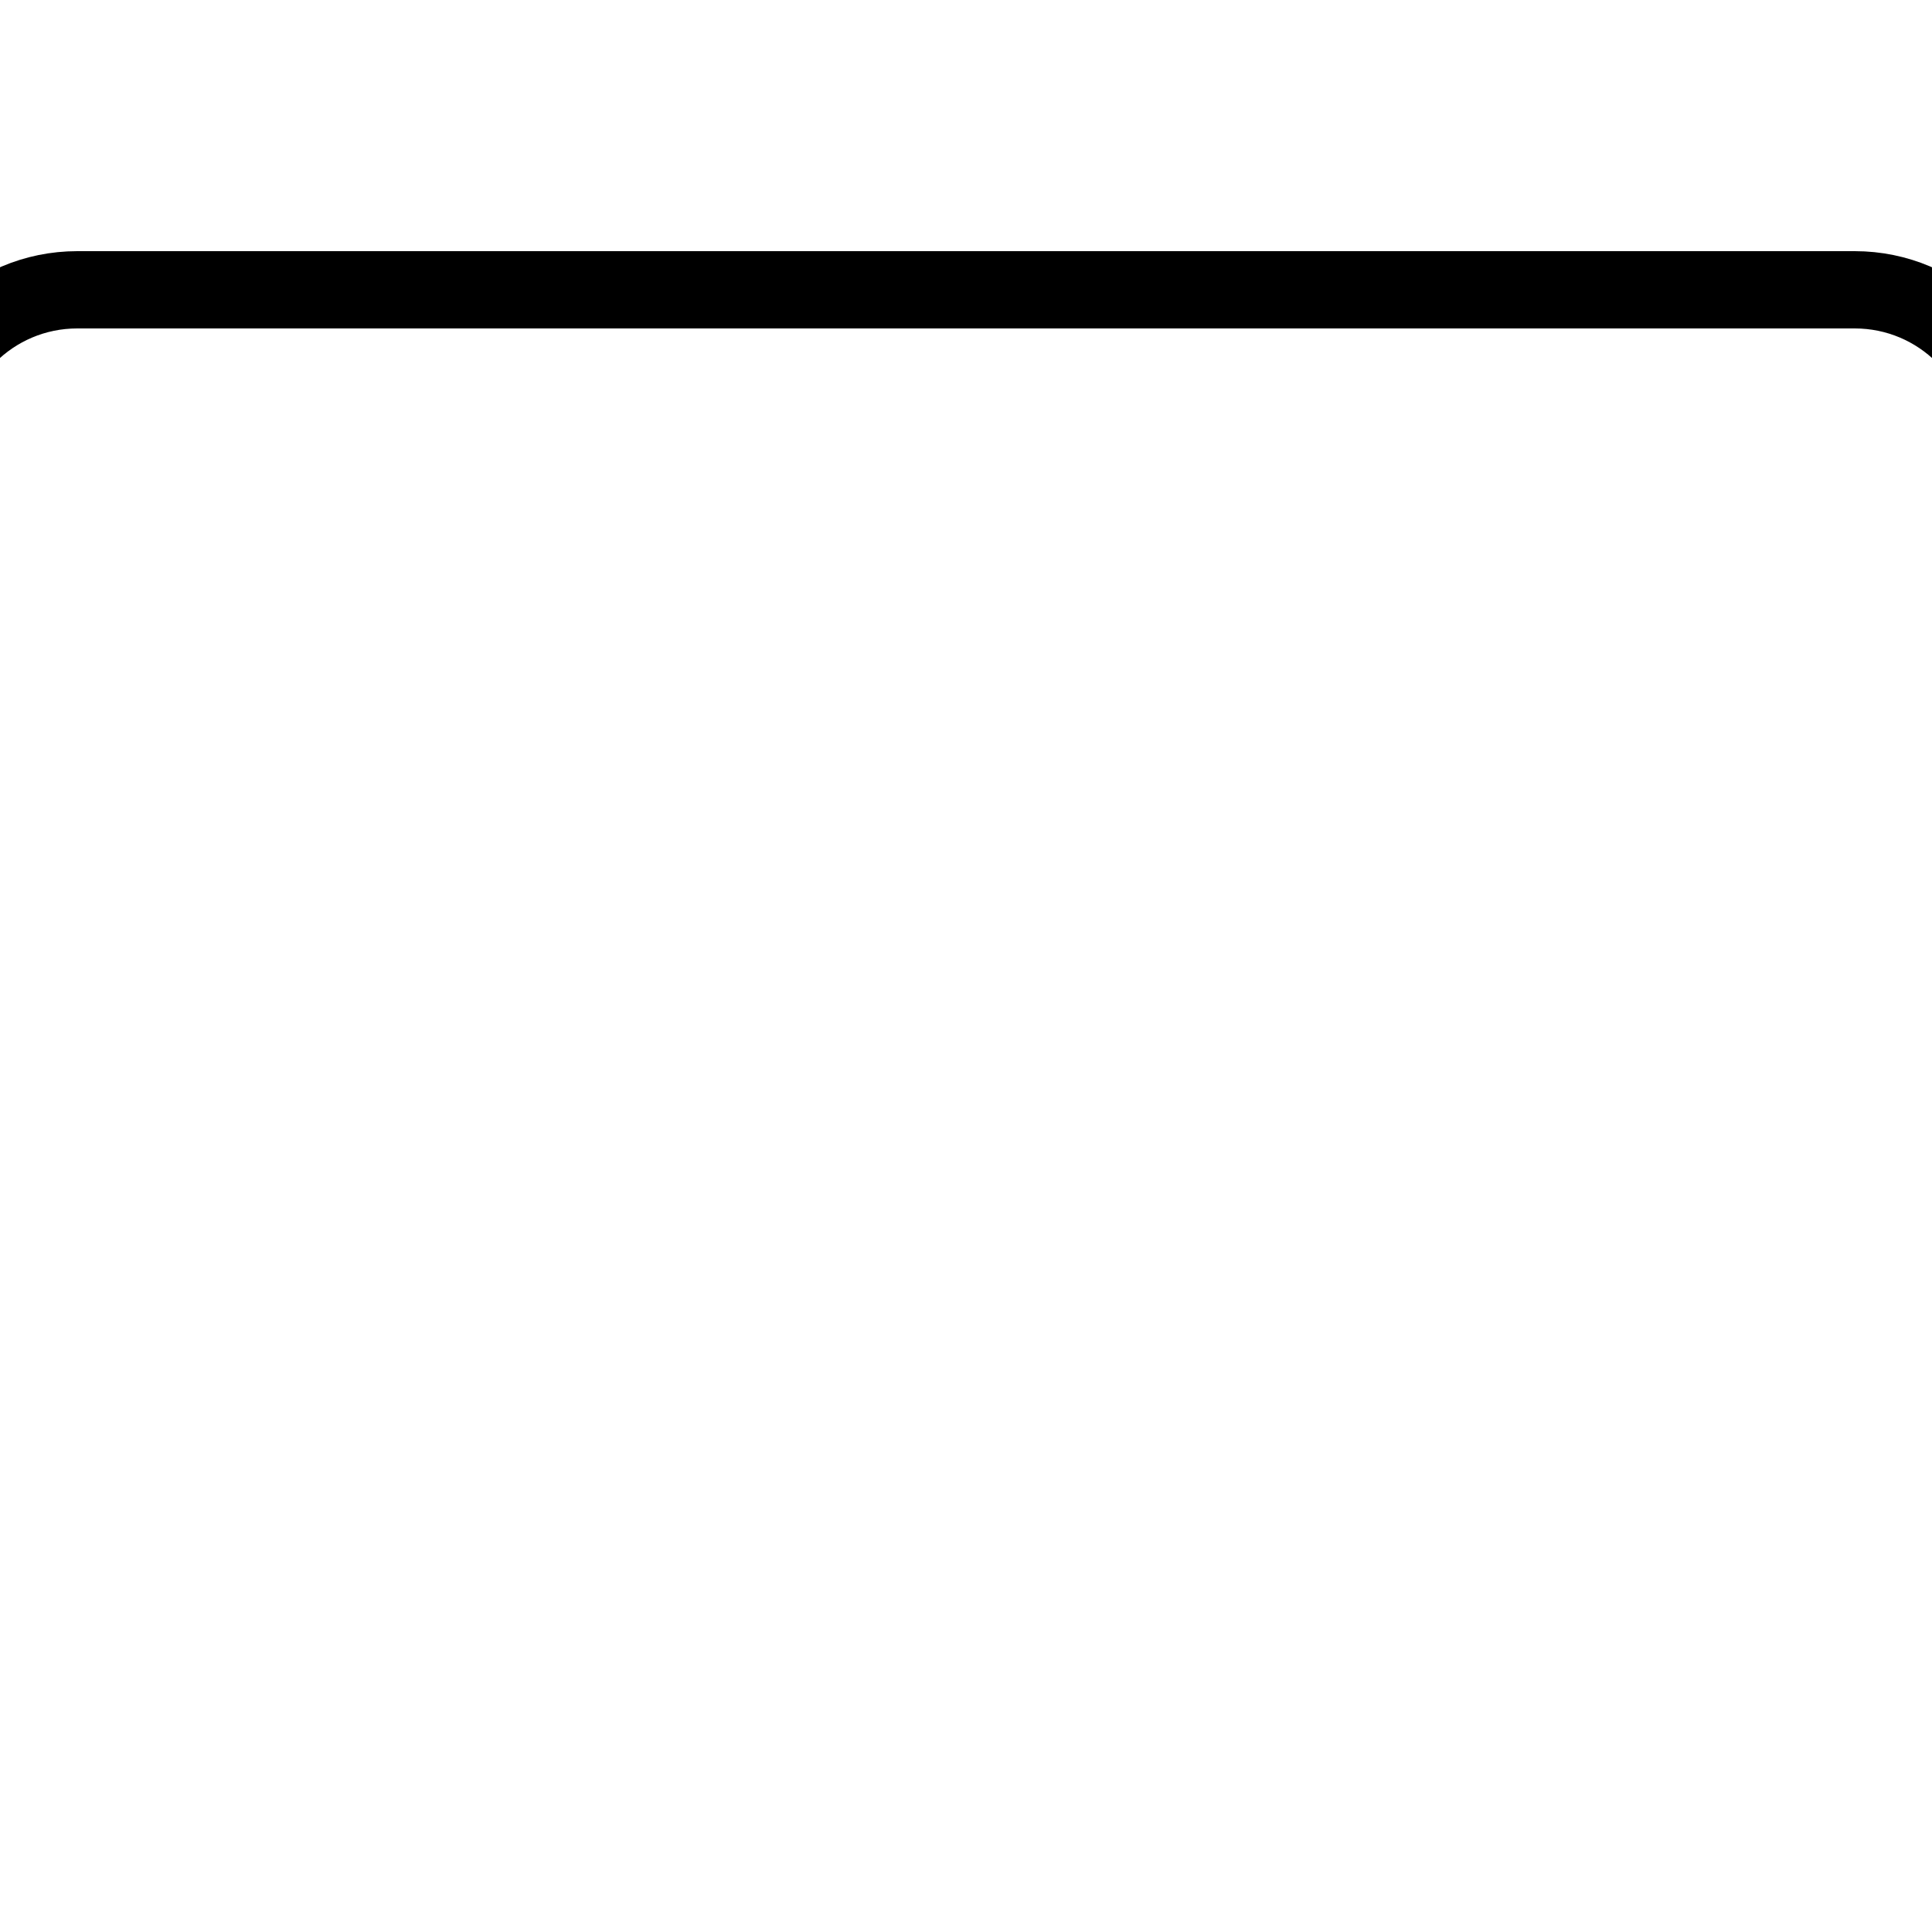
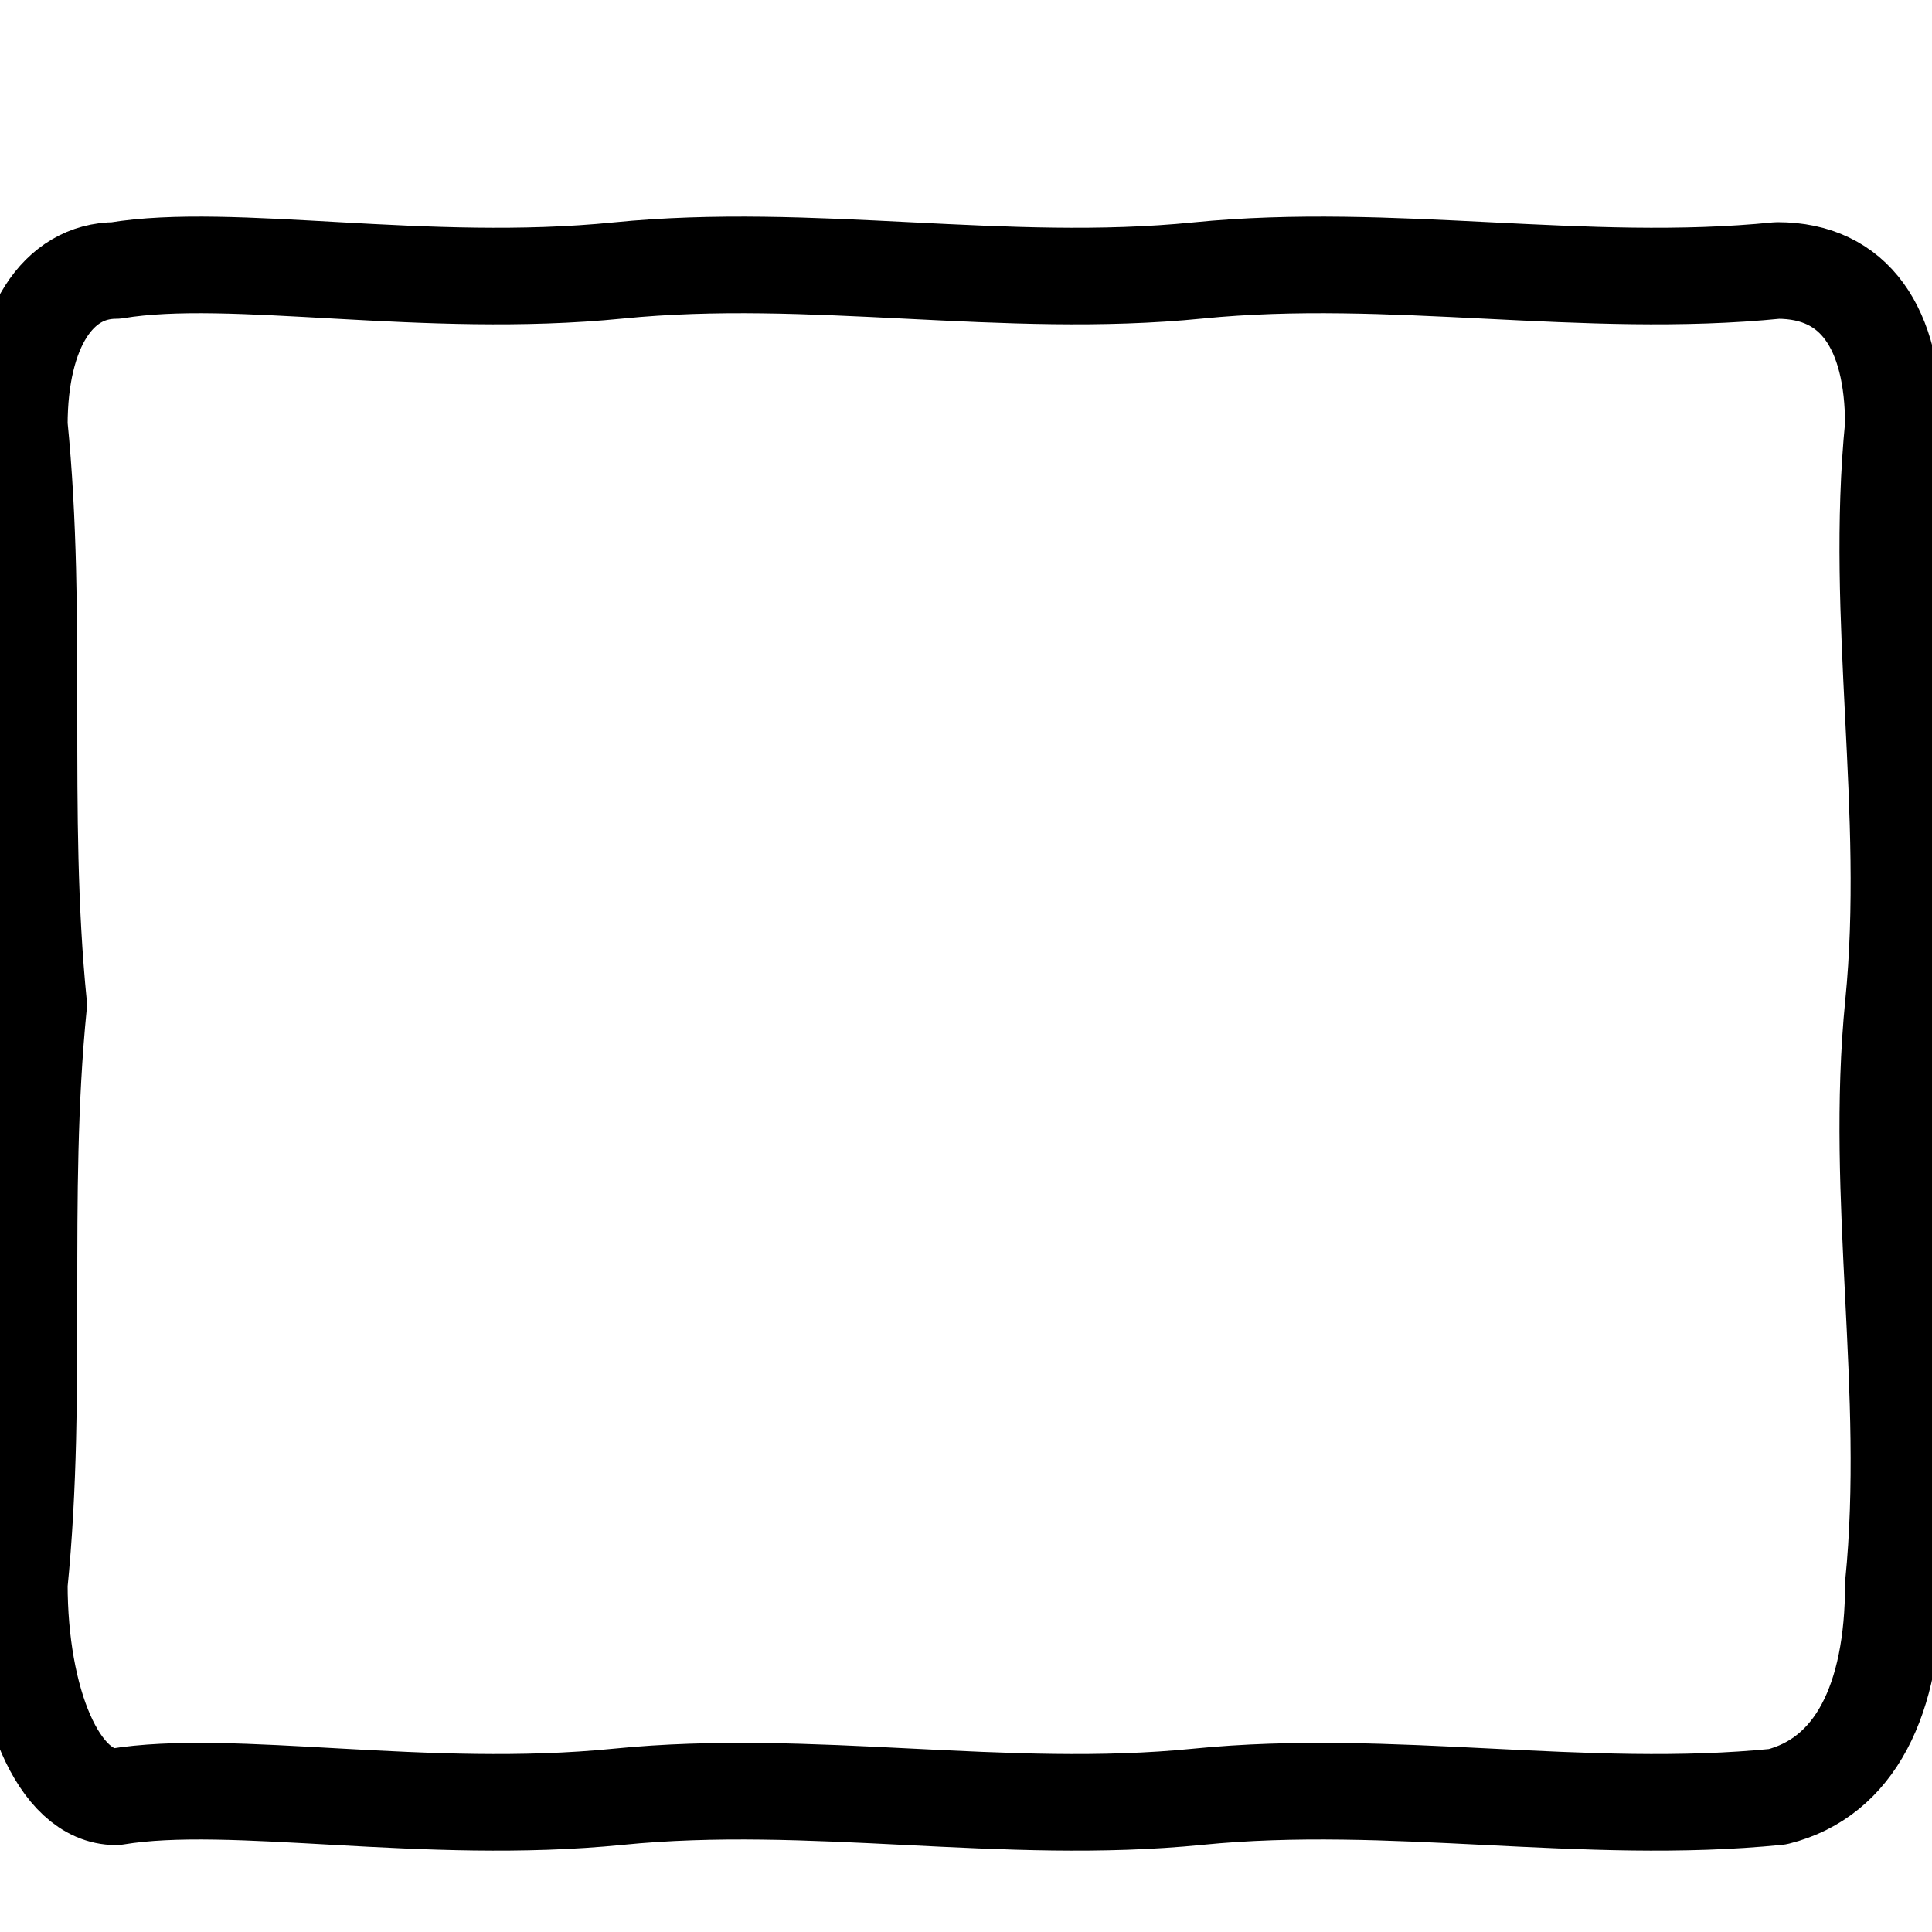
<svg xmlns="http://www.w3.org/2000/svg" width="100" height="100" viewBox="0 0 100 100">
-   <path d="M4,15 h92 a8,8 0 0 1 8,8 v74 a8,8 0 0 1 -8,8 h-92 a8,8 0 0 1 -8,-8 v-74 a8,8 0 0 1 8,-8 Z" fill="none" stroke="currentColor" stroke-width="4" stroke-linecap="round" stroke-linejoin="round" vector-effect="non-scaling-stroke" />
+   <path d="M6,14 C12,13 22,15 32,14 C42,13 52,15 62,14 C72,13 82,15 92,14 C96,14 98,17 98,22 C97,32 99,42 98,52 C97,62 99,72 98,82 C98,88 96,92 92,93 C82,94 72,92 62,93 C52,94 42,92 32,93 C22,94 12,92 6,93 C3,93 1,88 1,82 C2,72 1,62 2,52 C1,42 2,32 1,22 C1,17 3,14 6,14 Z" fill="none" stroke="currentColor" stroke-width="5" stroke-linecap="round" stroke-linejoin="round" vector-effect="non-scaling-stroke" />
</svg>
